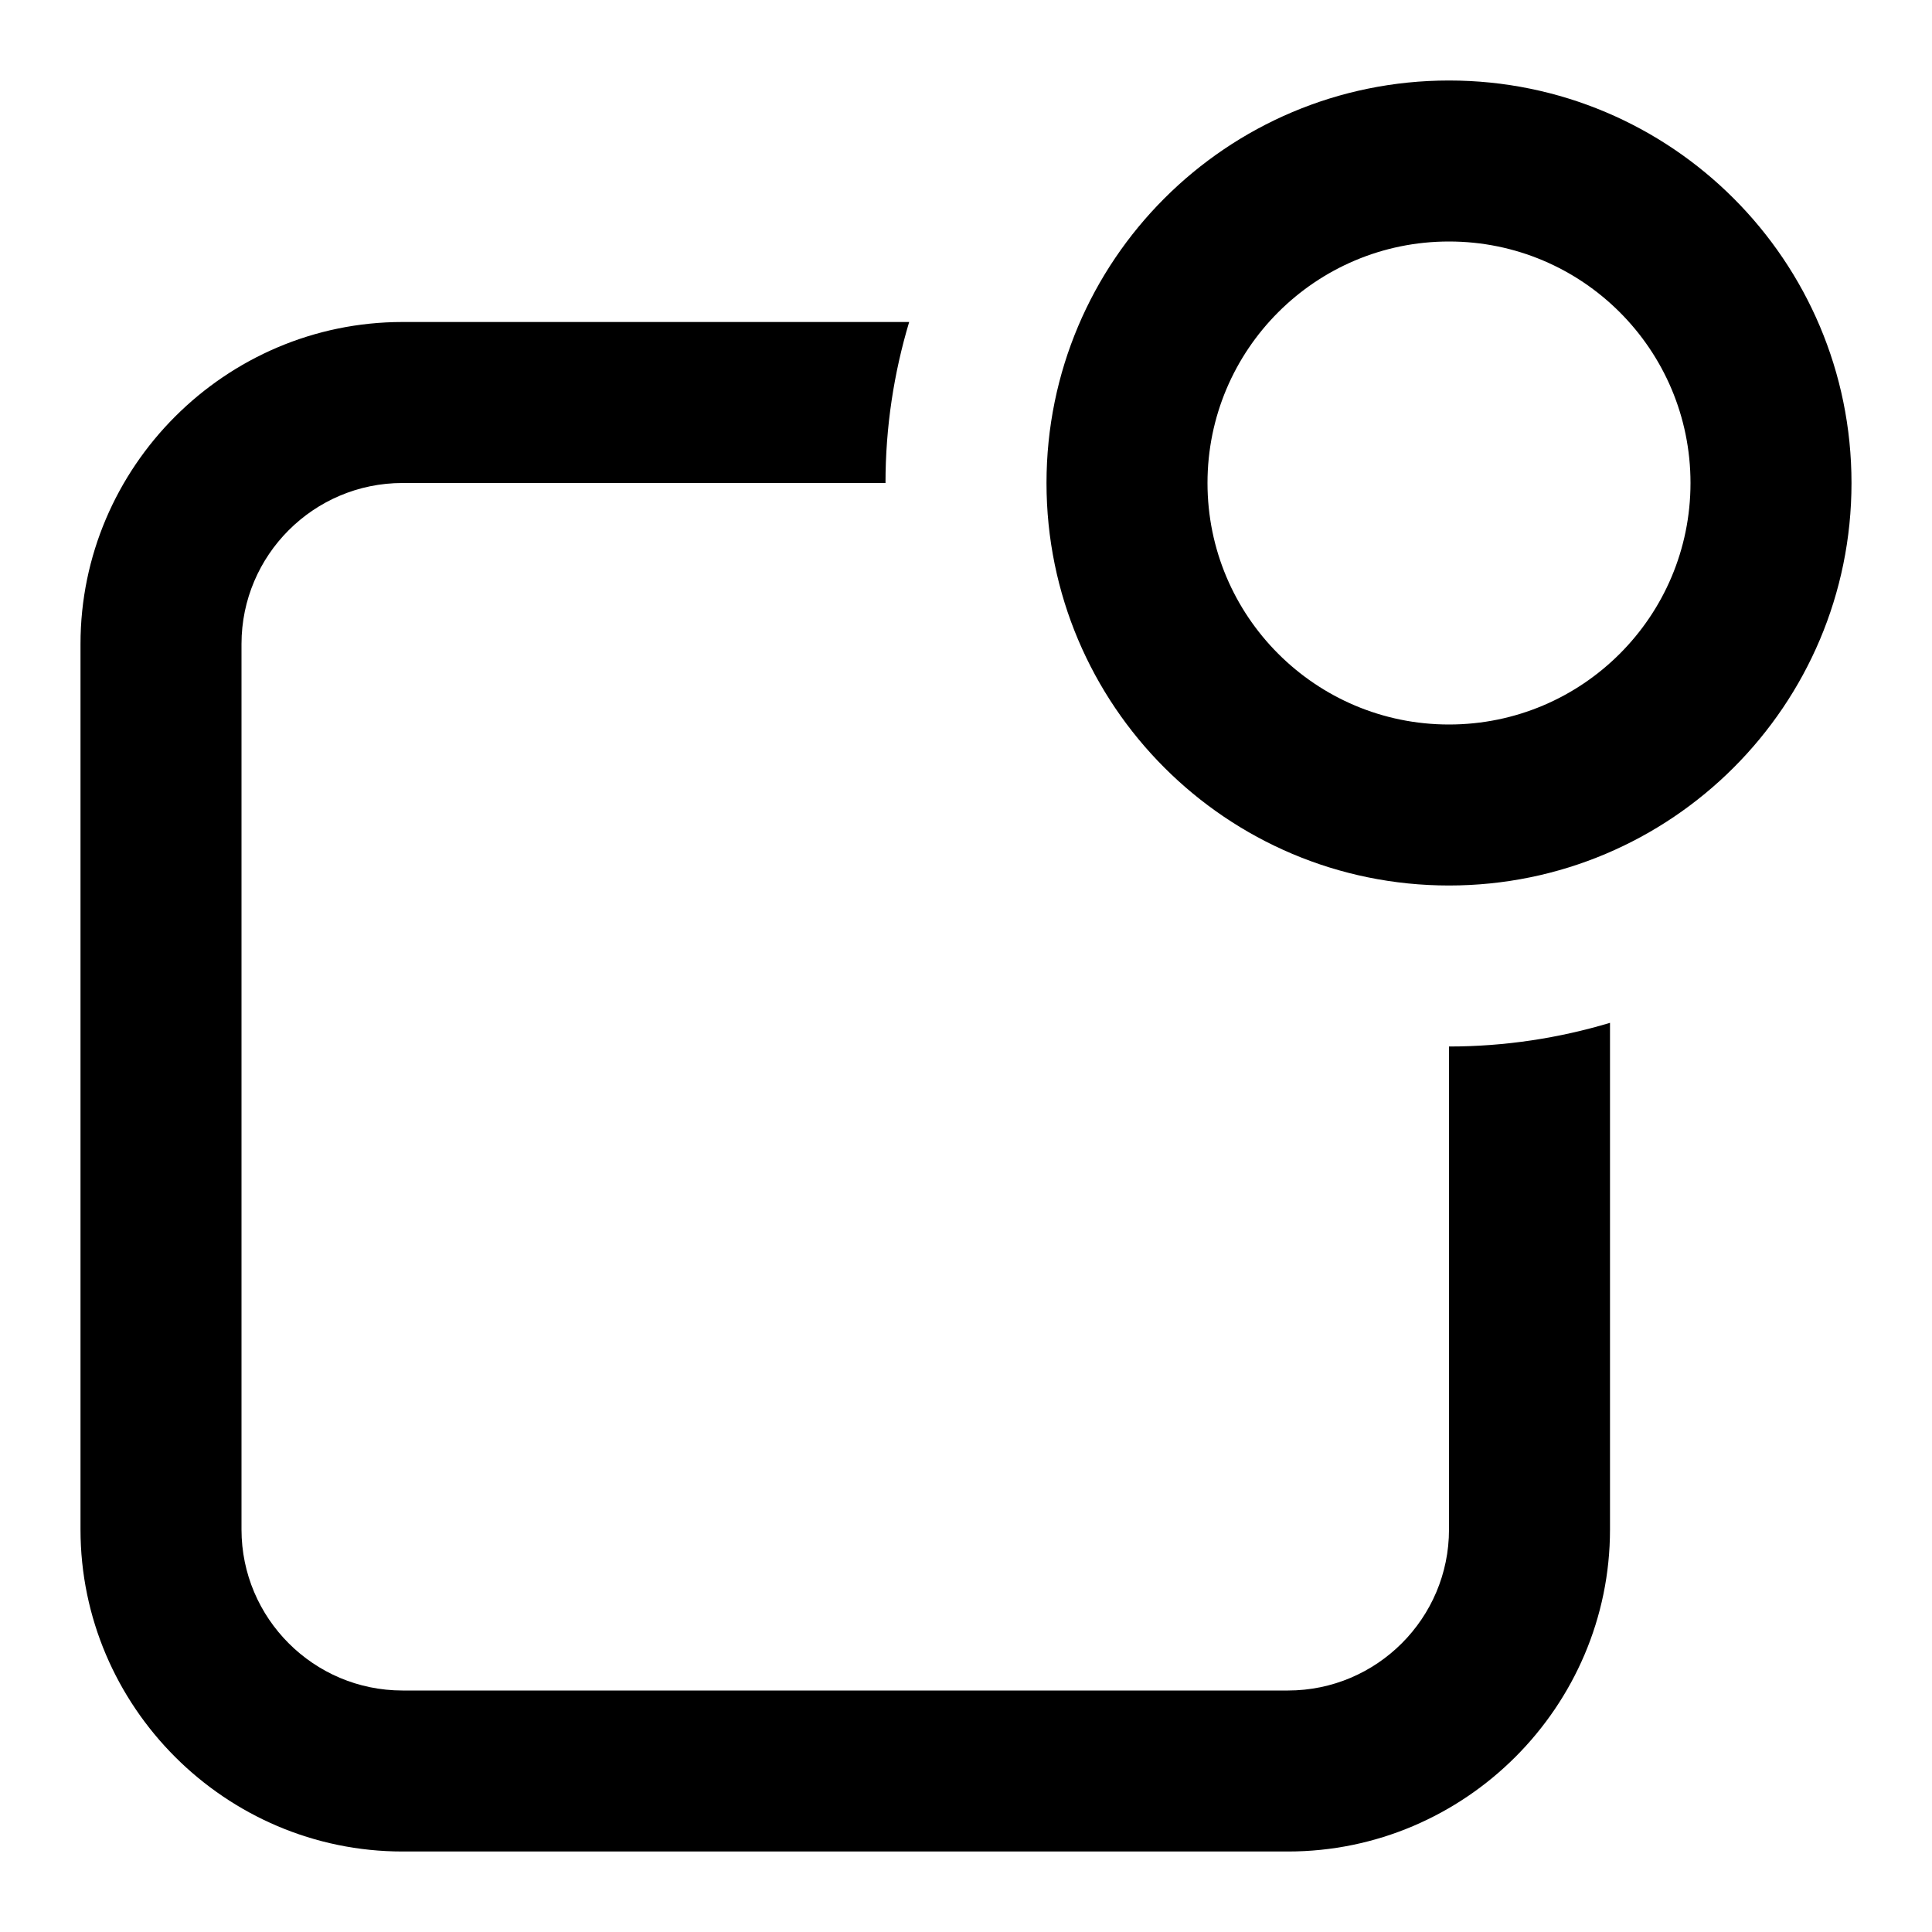
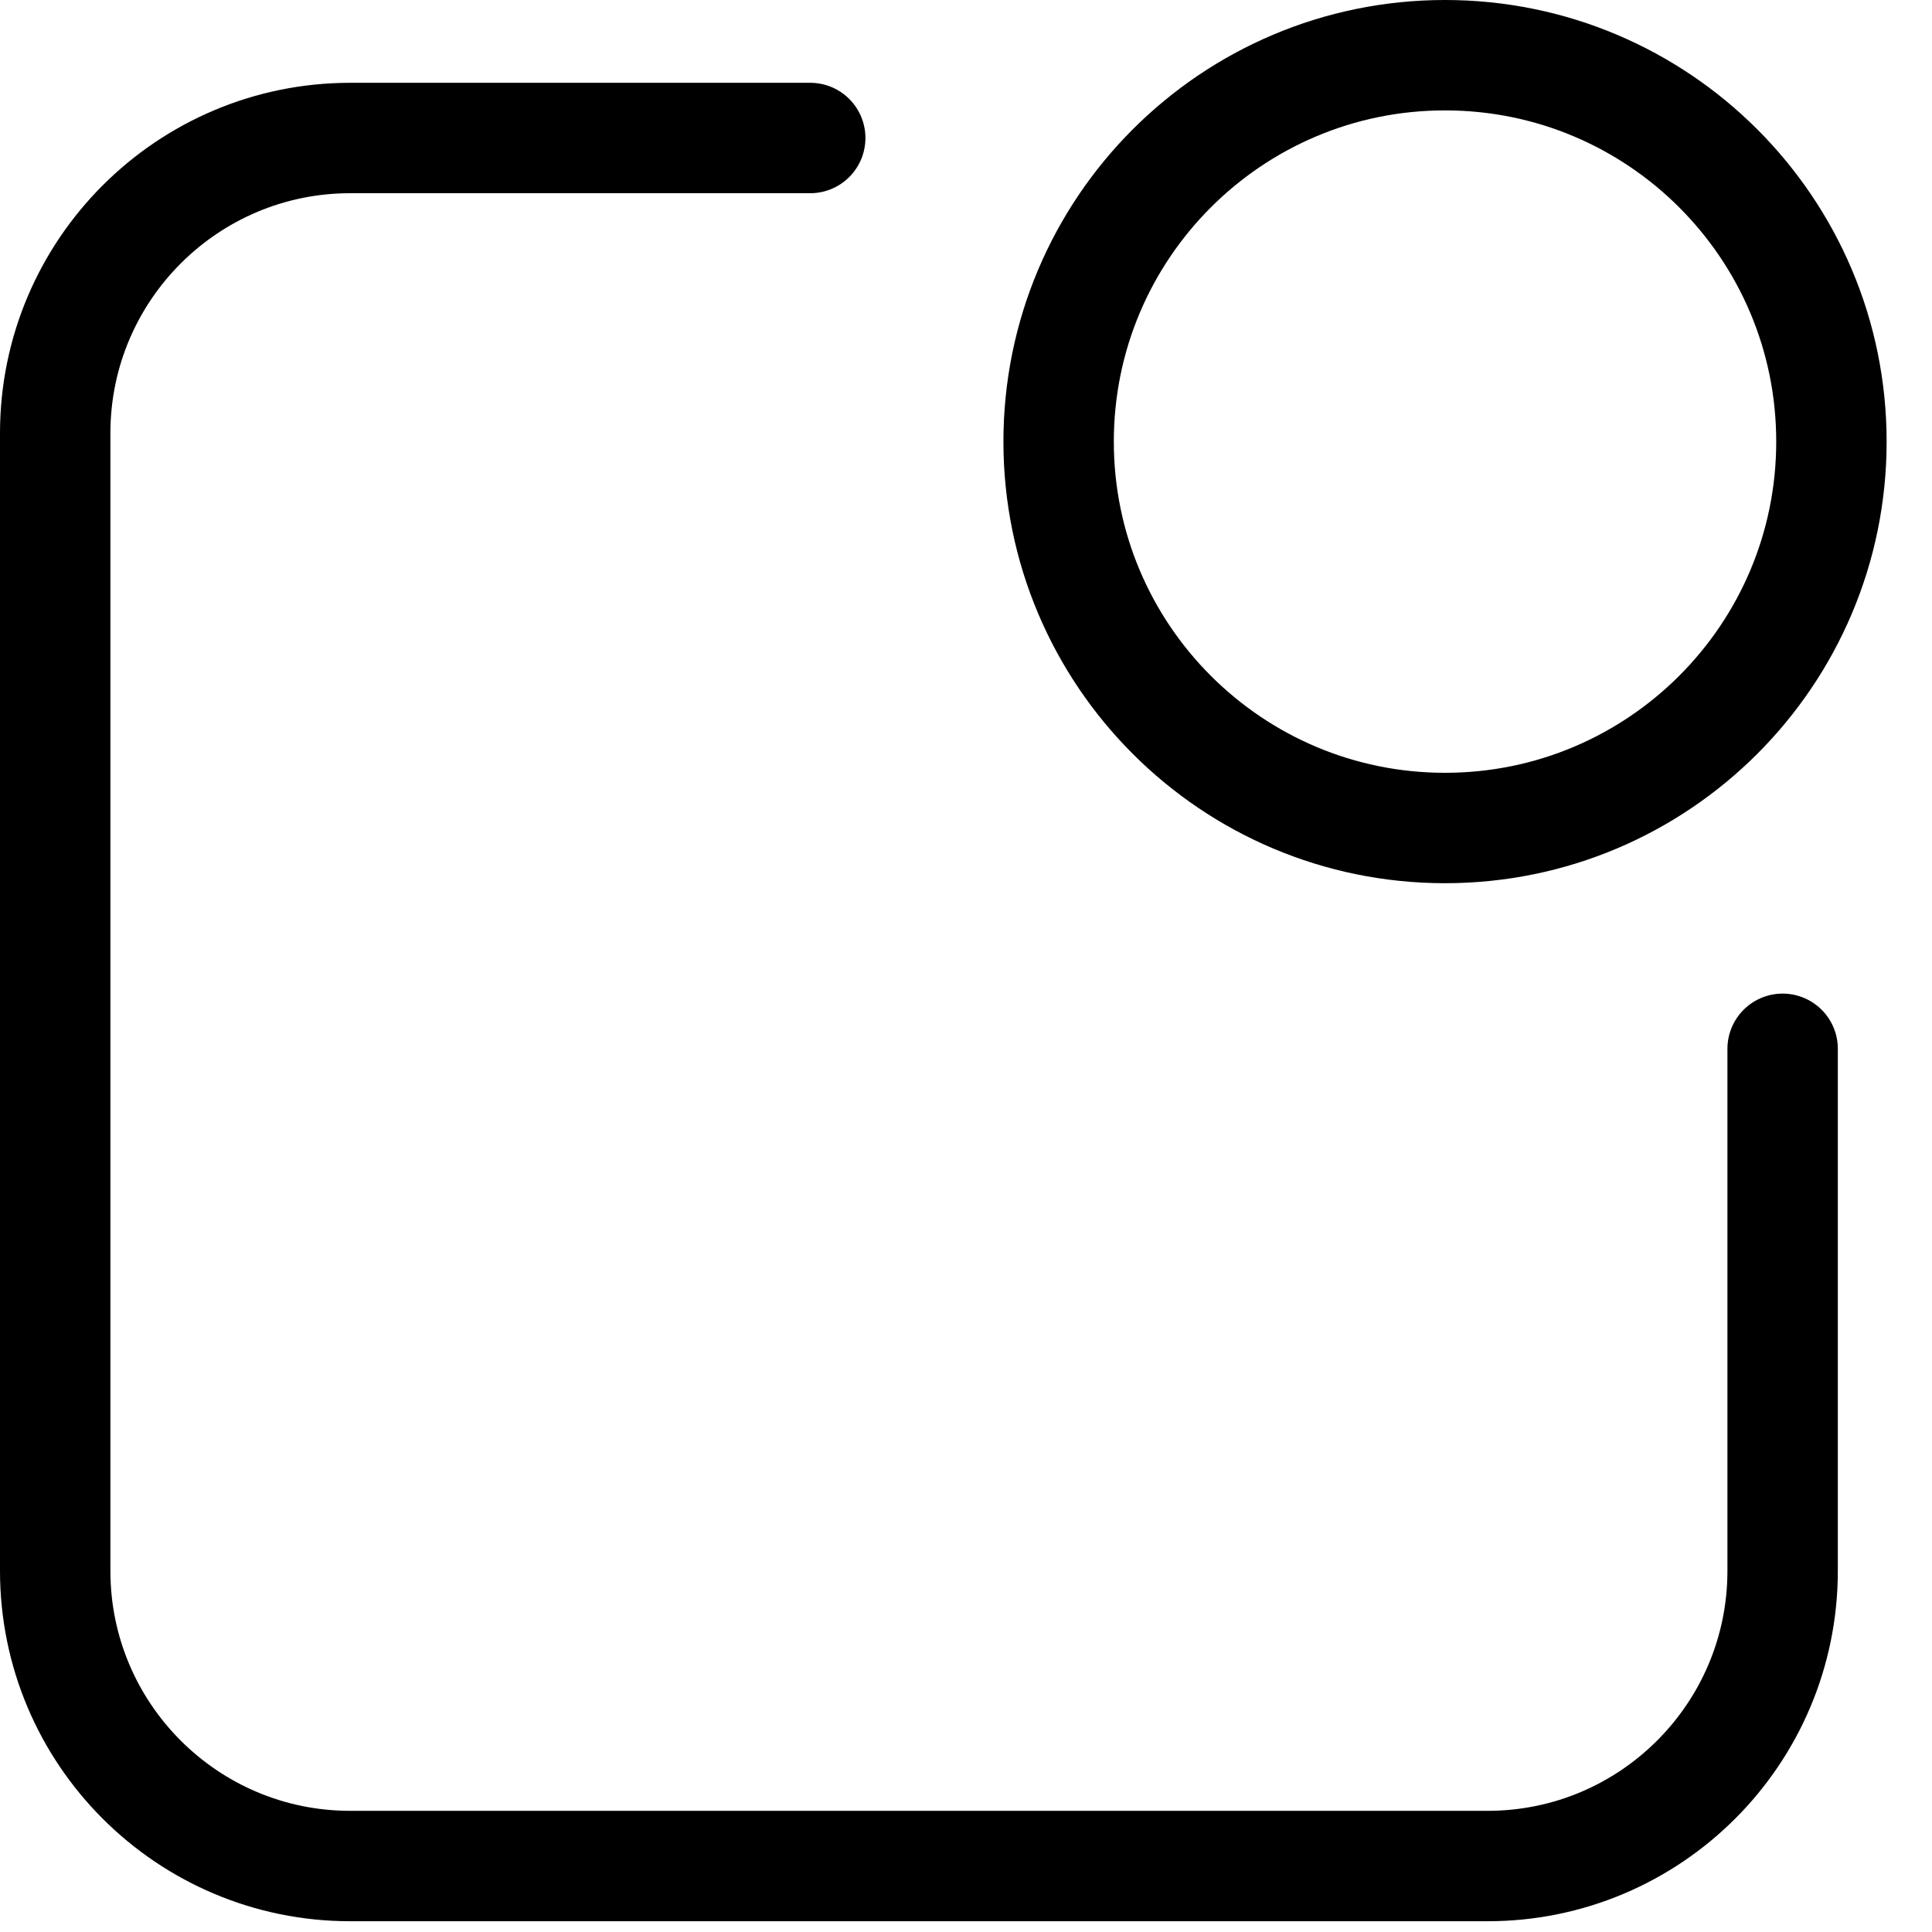
- <svg xmlns="http://www.w3.org/2000/svg" version="1.1" viewBox="0 0 24 24" enable-background="new 0 0 24 24" xml:space="preserve">
-   <path fill="currentColor" d="M18,1c-2.762,0-5,2.238-5,5s2.238,5,5,5s5-2.238,5-5S20.762,1,18,1z M18,9c-1.657,0-3-1.343-3-3s1.343-3,3-3s3,1.343,3,3 S19.657,9,18,9z M18,19c0,1.103-0.897,2-2,2H5c-1.103,0-2-0.897-2-2V8c0-1.103,0.897-2,2-2h6c0-0.695,0.104-1.366,0.294-2H5 C2.8,4,1,5.8,1,8v11c0,2.2,1.8,4,4,4h11c2.2,0,4-1.8,4-4v-6.294C19.366,12.896,18.695,13,18,13V19z" />
+ <svg xmlns="http://www.w3.org/2000/svg" viewBox="0 0 35 35" fill="none">
+   <path stroke="currentColor" stroke-width="2" stroke-linecap="round" stroke-linejoin="round" d="M32.294 19V28.457C32.294 31.411 29.9 33.805 26.948 33.805H6.346C3.394 33.805 1 31.411 1 28.457V7.848C1 4.895 3.394 2.5 6.346 2.5H14.678" />
+   <path stroke="currentColor" stroke-width="2" stroke-linecap="round" stroke-linejoin="round" d="M26.178 15C30.044 15 33.178 11.866 33.178 8C33.178 4.134 30.044 1 26.178 1C22.312 1 19.178 4.134 19.178 8C19.178 11.866 22.312 15 26.178 15Z" />
</svg>
